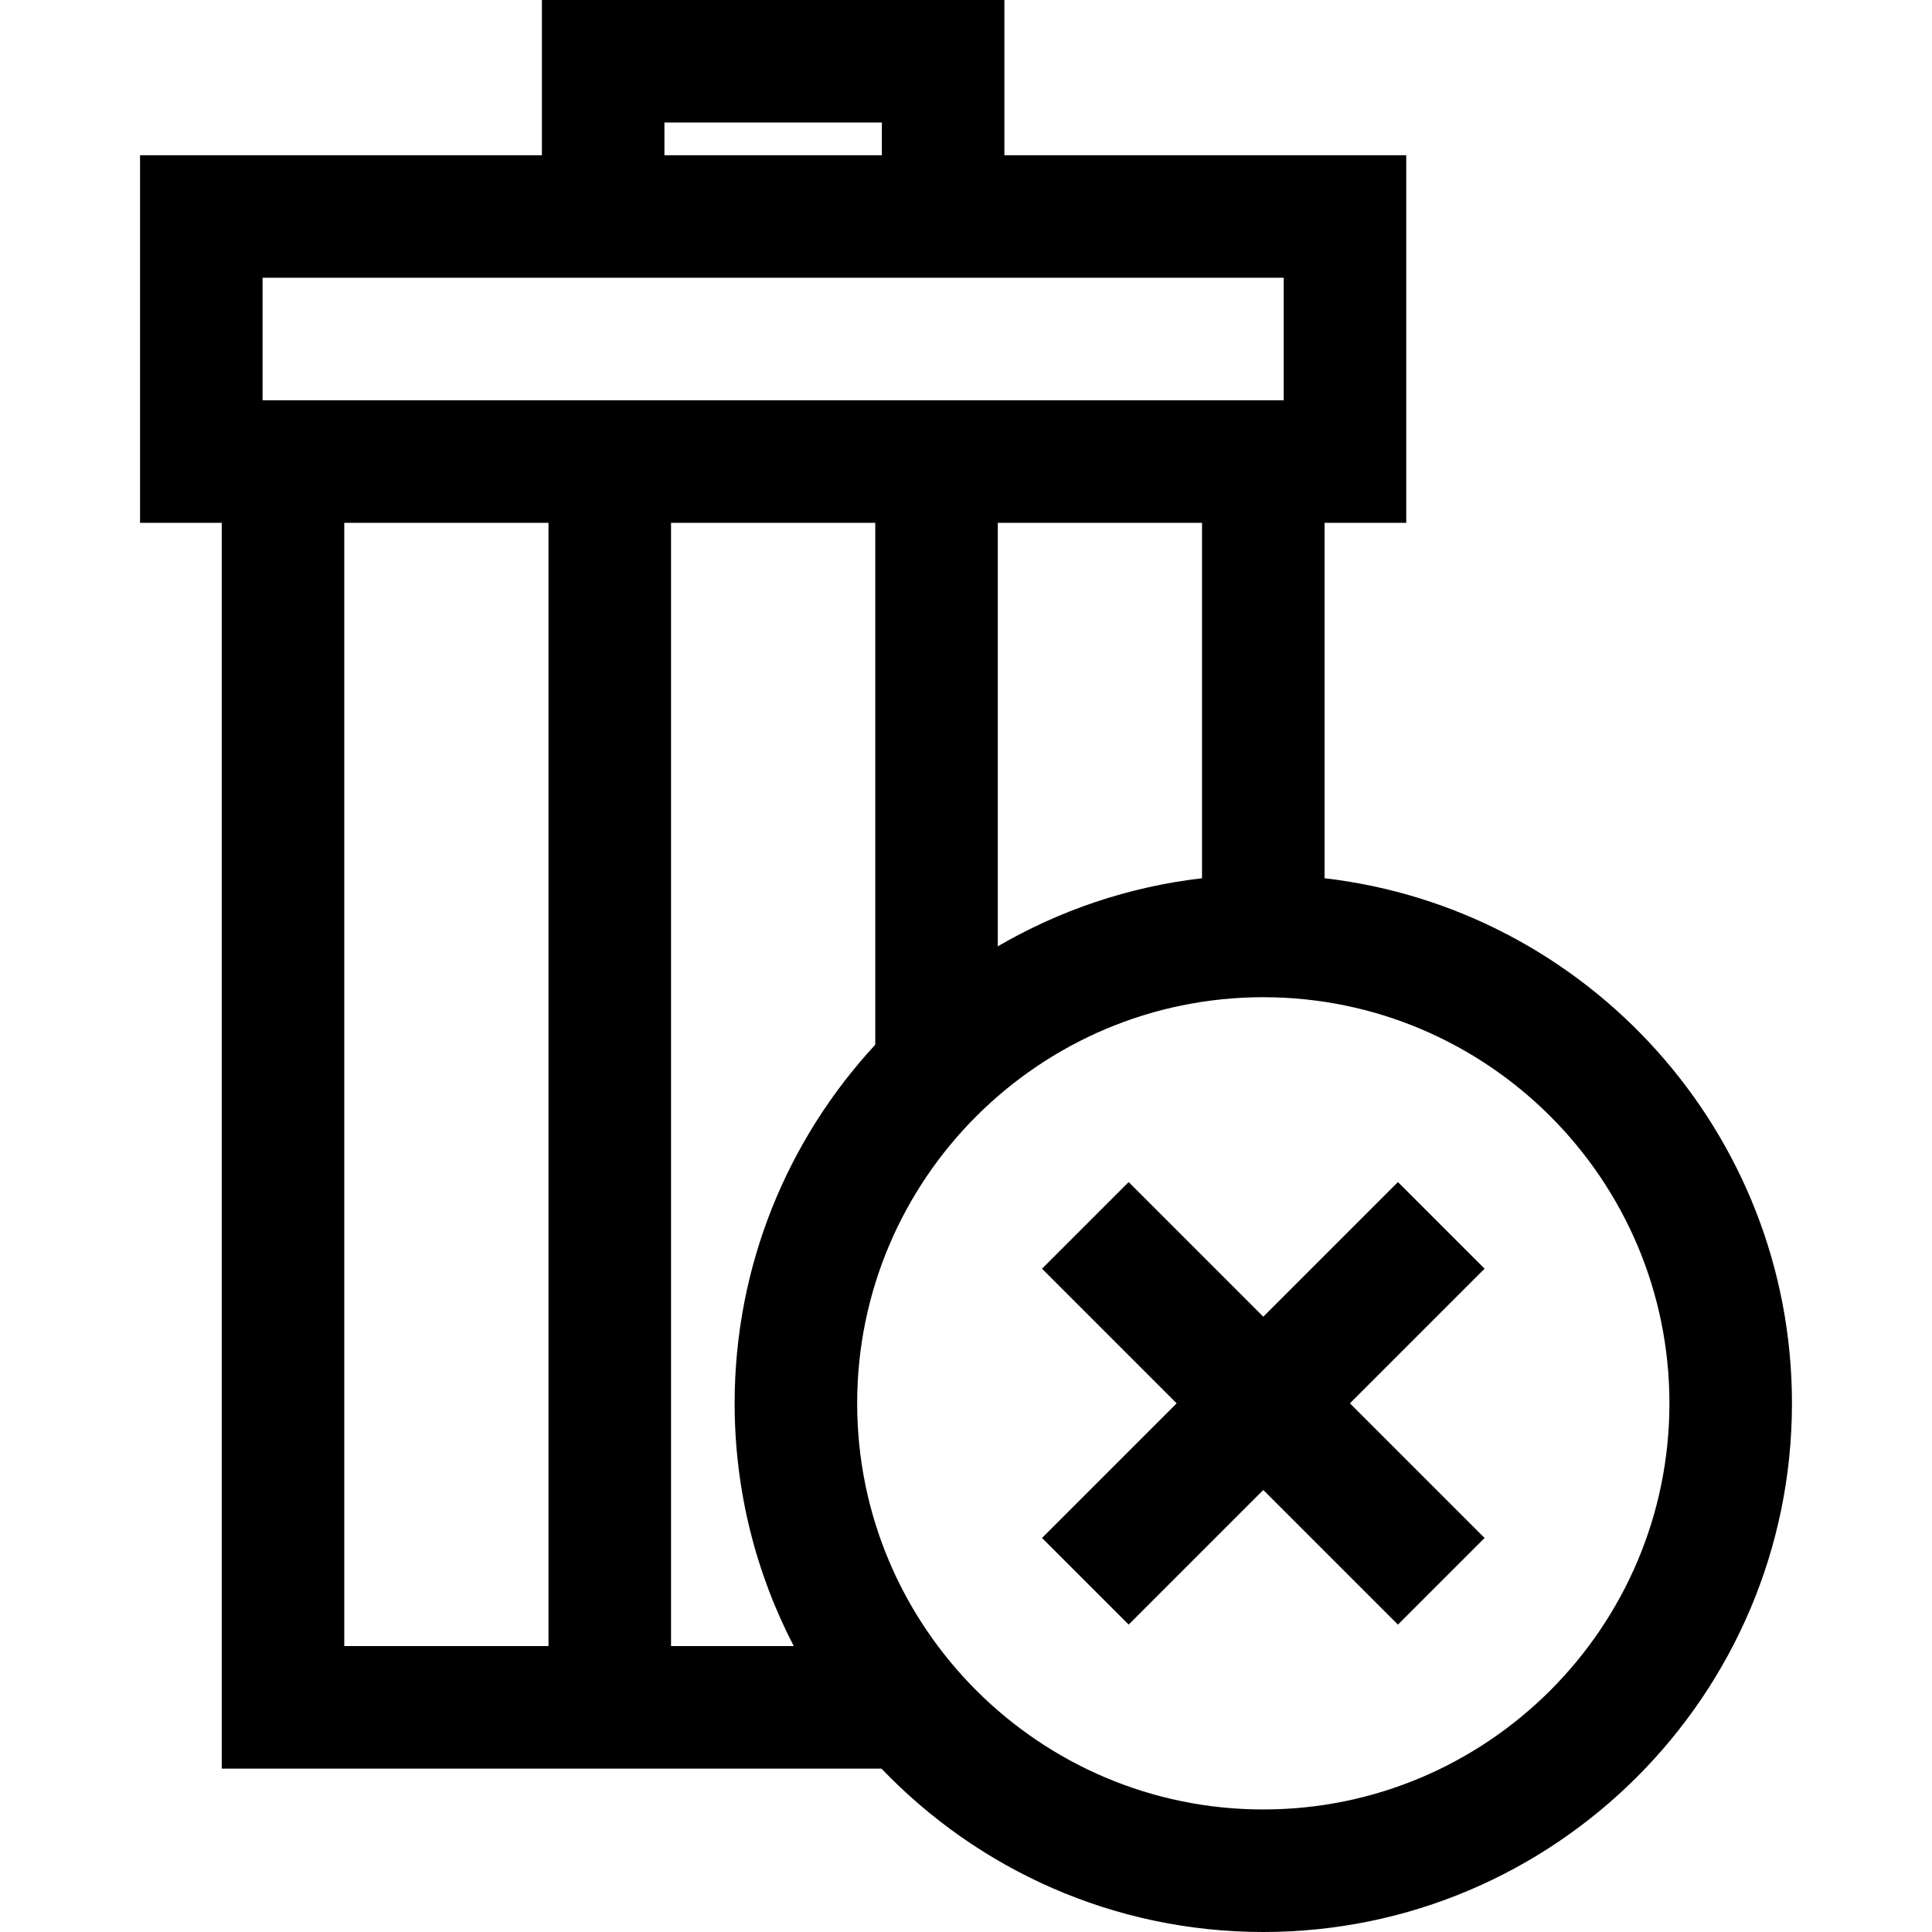
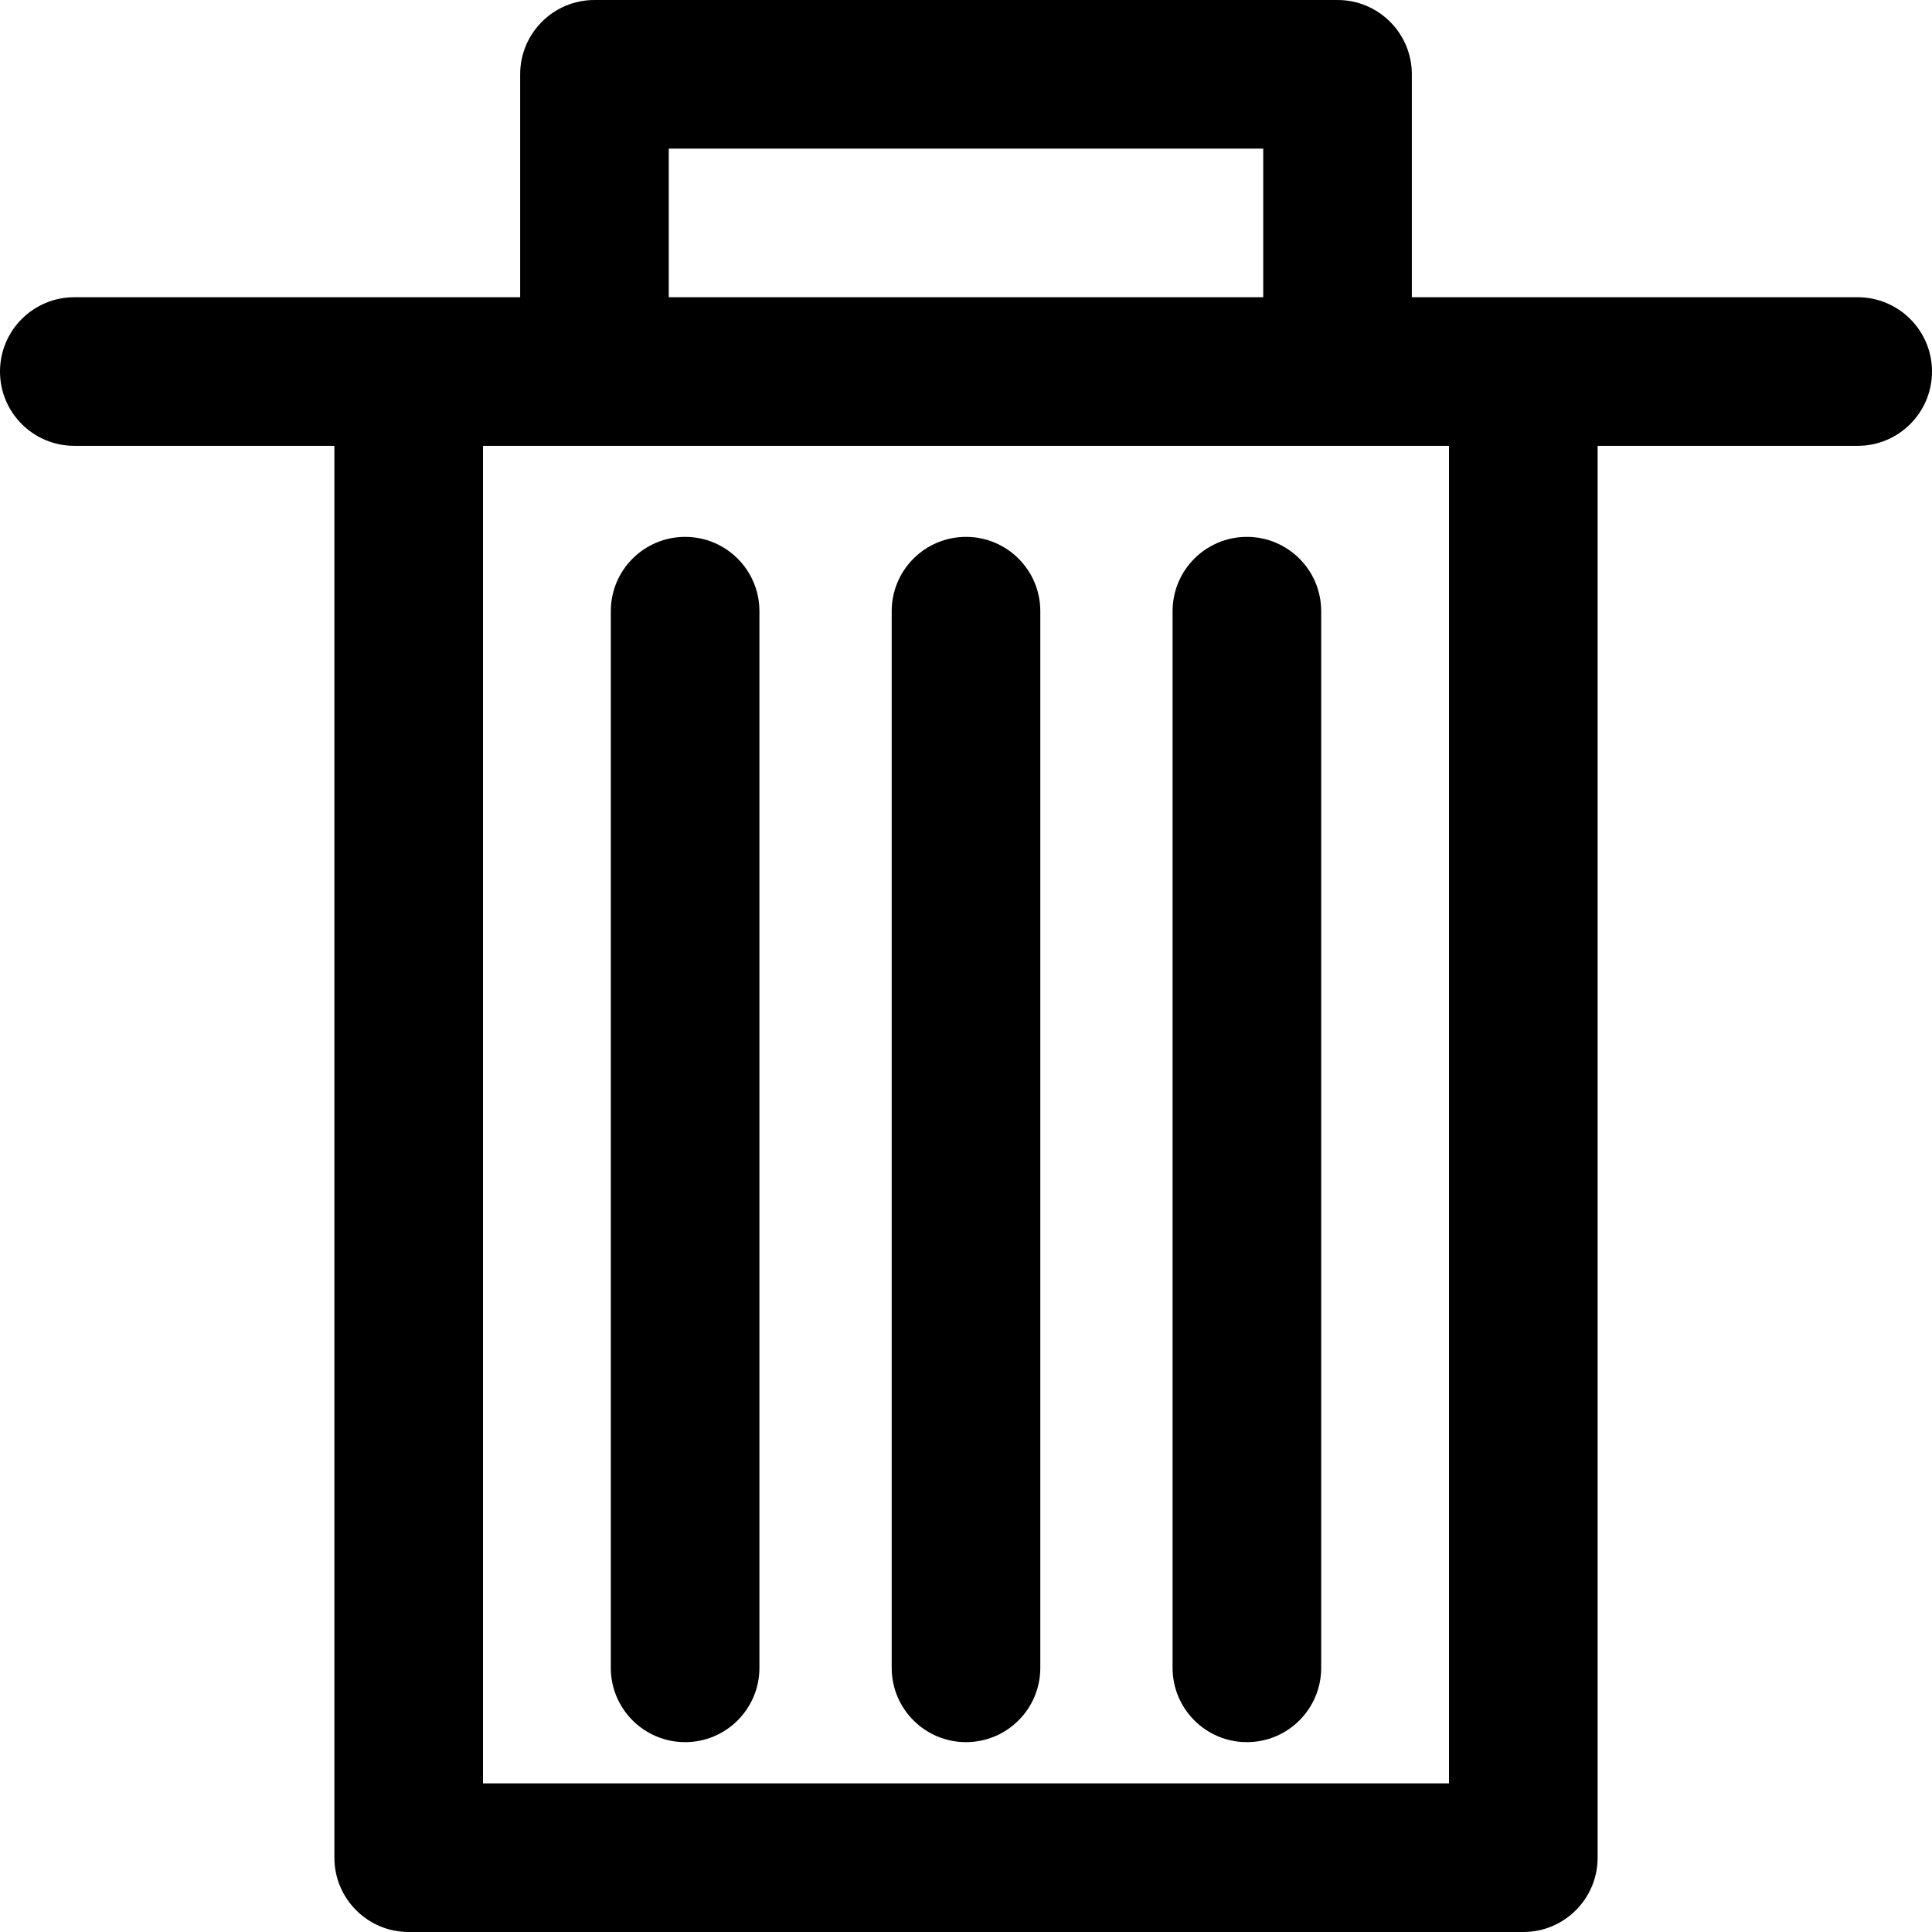
- <svg xmlns="http://www.w3.org/2000/svg" version="1.1" id="Layer_1" x="0px" y="0px" viewBox="0 0 473 473" style="enable-background:new 0 0 473 473;" xml:space="preserve">
-   <g>
-     <path d="M324.285,215.015V128h20V38h-98.384V0H132.669v38H34.285v90h20v305h161.523c23.578,24.635,56.766,40,93.477,40   c71.368,0,129.43-58.062,129.43-129.43C438.715,277.276,388.612,222.474,324.285,215.015z M294.285,215.015   c-18.052,2.093-34.982,7.911-50,16.669V128h50V215.015z M162.669,30h53.232v8h-53.232V30z M64.285,68h250v30h-250V68z M84.285,128   h50v275h-50V128z M164.285,403V128h50v127.768c-21.356,23.089-34.429,53.946-34.429,87.802c0,21.411,5.231,41.622,14.475,59.43   H164.285z M309.285,443c-54.826,0-99.429-44.604-99.429-99.43s44.604-99.429,99.429-99.429s99.43,44.604,99.43,99.429   S364.111,443,309.285,443z" />
-     <polygon points="342.248,289.395 309.285,322.358 276.323,289.395 255.11,310.608 288.073,343.571 255.11,376.533 276.323,397.746    309.285,364.783 342.248,397.746 363.461,376.533 330.498,343.571 363.461,310.608  " />
-   </g>
-   <g>
- </g>
-   <g>
- </g>
-   <g>
- </g>
-   <g>
- </g>
-   <g>
- </g>
-   <g>
- </g>
-   <g>
- </g>
-   <g>
- </g>
-   <g>
- </g>
-   <g>
- </g>
-   <g>
- </g>
-   <g>
- </g>
-   <g>
- </g>
-   <g>
- </g>
-   <g>
- </g>
+ <svg xmlns="http://www.w3.org/2000/svg" width="52px" height="52px" viewBox="0 0 52 52" data-name="Layer 1" id="Layer_1">
+   <path d="M50,8H38V2a2,2,0,0,0-2-2H16a2,2,0,0,0-2,2V8H2a2,2,0,0,0,0,4H9V50a2,2,0,0,0,2,2H41a2,2,0,0,0,2-2V12h7a2,2,0,0,0,0-4ZM18,4H34V8H18ZM39,48H13V12H39Z" />
+   <path d="M26,14.45a2,2,0,0,0-2,2V44.89a2,2,0,0,0,4,0V16.45A2,2,0,0,0,26,14.45Z" />
+   <path d="M33.56,14.45a2,2,0,0,0-2,2V44.89a2,2,0,1,0,4,0V16.45A2,2,0,0,0,33.56,14.45Z" />
+   <path d="M18.44,14.45a2,2,0,0,0-2,2V44.89a2,2,0,0,0,4,0V16.45A2,2,0,0,0,18.44,14.45Z" />
</svg>
